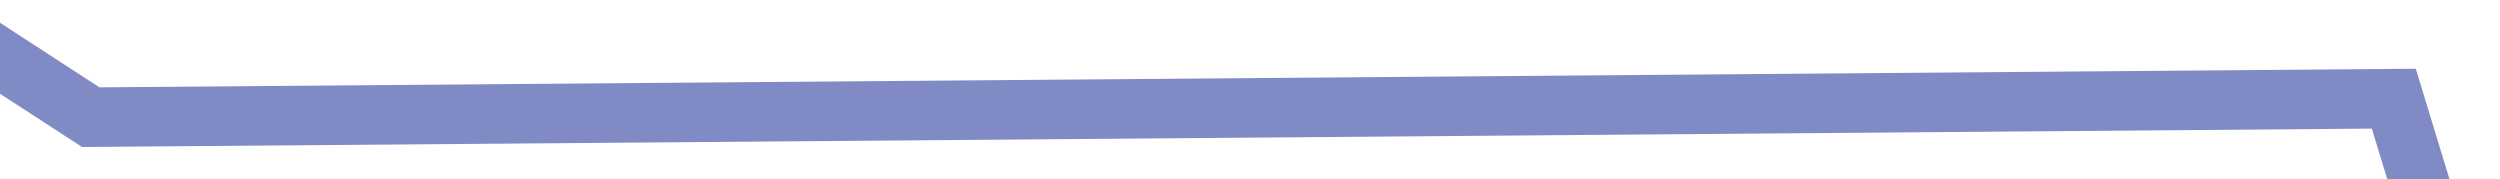
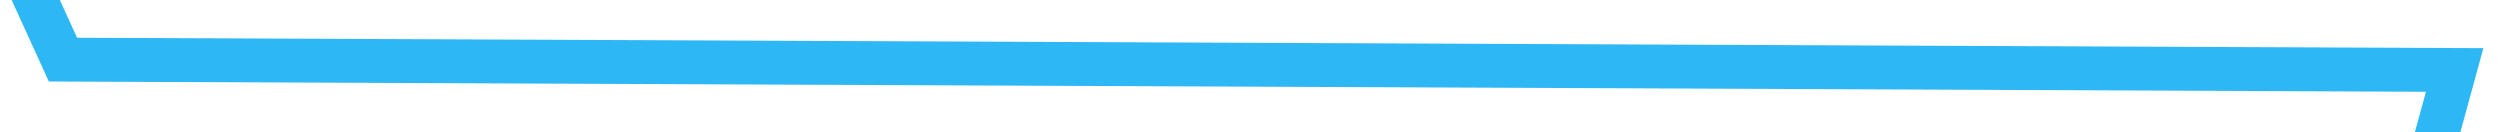
- <svg xmlns="http://www.w3.org/2000/svg" version="1.1" width="84px" height="6px" preserveAspectRatio="xMinYMid meet" viewBox="850 1989  84 4">
-   <g transform="matrix(0.8386706 0.544639 -0.544639 0.8386706 1228.282 -164.6111 )">
-     <path d="M 0 140.667  L 66.761 128  L 132.055 118.667  L 195.148 86  L 264.843 86  L 329.403 43.333  L 387.361 92  L 454.122 94.667  L 522.35 109.333  L 592.779 0.667  L 651.47 62  L 722.633 63.333  " stroke-width="2" stroke="#808bc6" fill="none" transform="matrix(1 0 0 1 595 1927 )" />
+ <svg xmlns="http://www.w3.org/2000/svg" version="1.1" width="114px" height="6px" preserveAspectRatio="xMinYMid meet" viewBox="832 1947  114 4">
+   <g transform="matrix(0.656059 0.7547096 -0.7547096 0.656059 1776.692 -0.5958643 )">
+     <path d="M 0 89.333  L 62.368 88  L 129.138 116  L 197.376 64.667  L 258.276 82.667  L 330.183 0.667  L 391.083 92  L 456.386 94  L 524.624 147.333  L 590.661 129.333  L 661.833 149.333  L 721.266 114  " stroke-width="2" stroke="#2db7f5" fill="none" transform="matrix(1 0 0 1 595 1907 )" />
  </g>
</svg>
